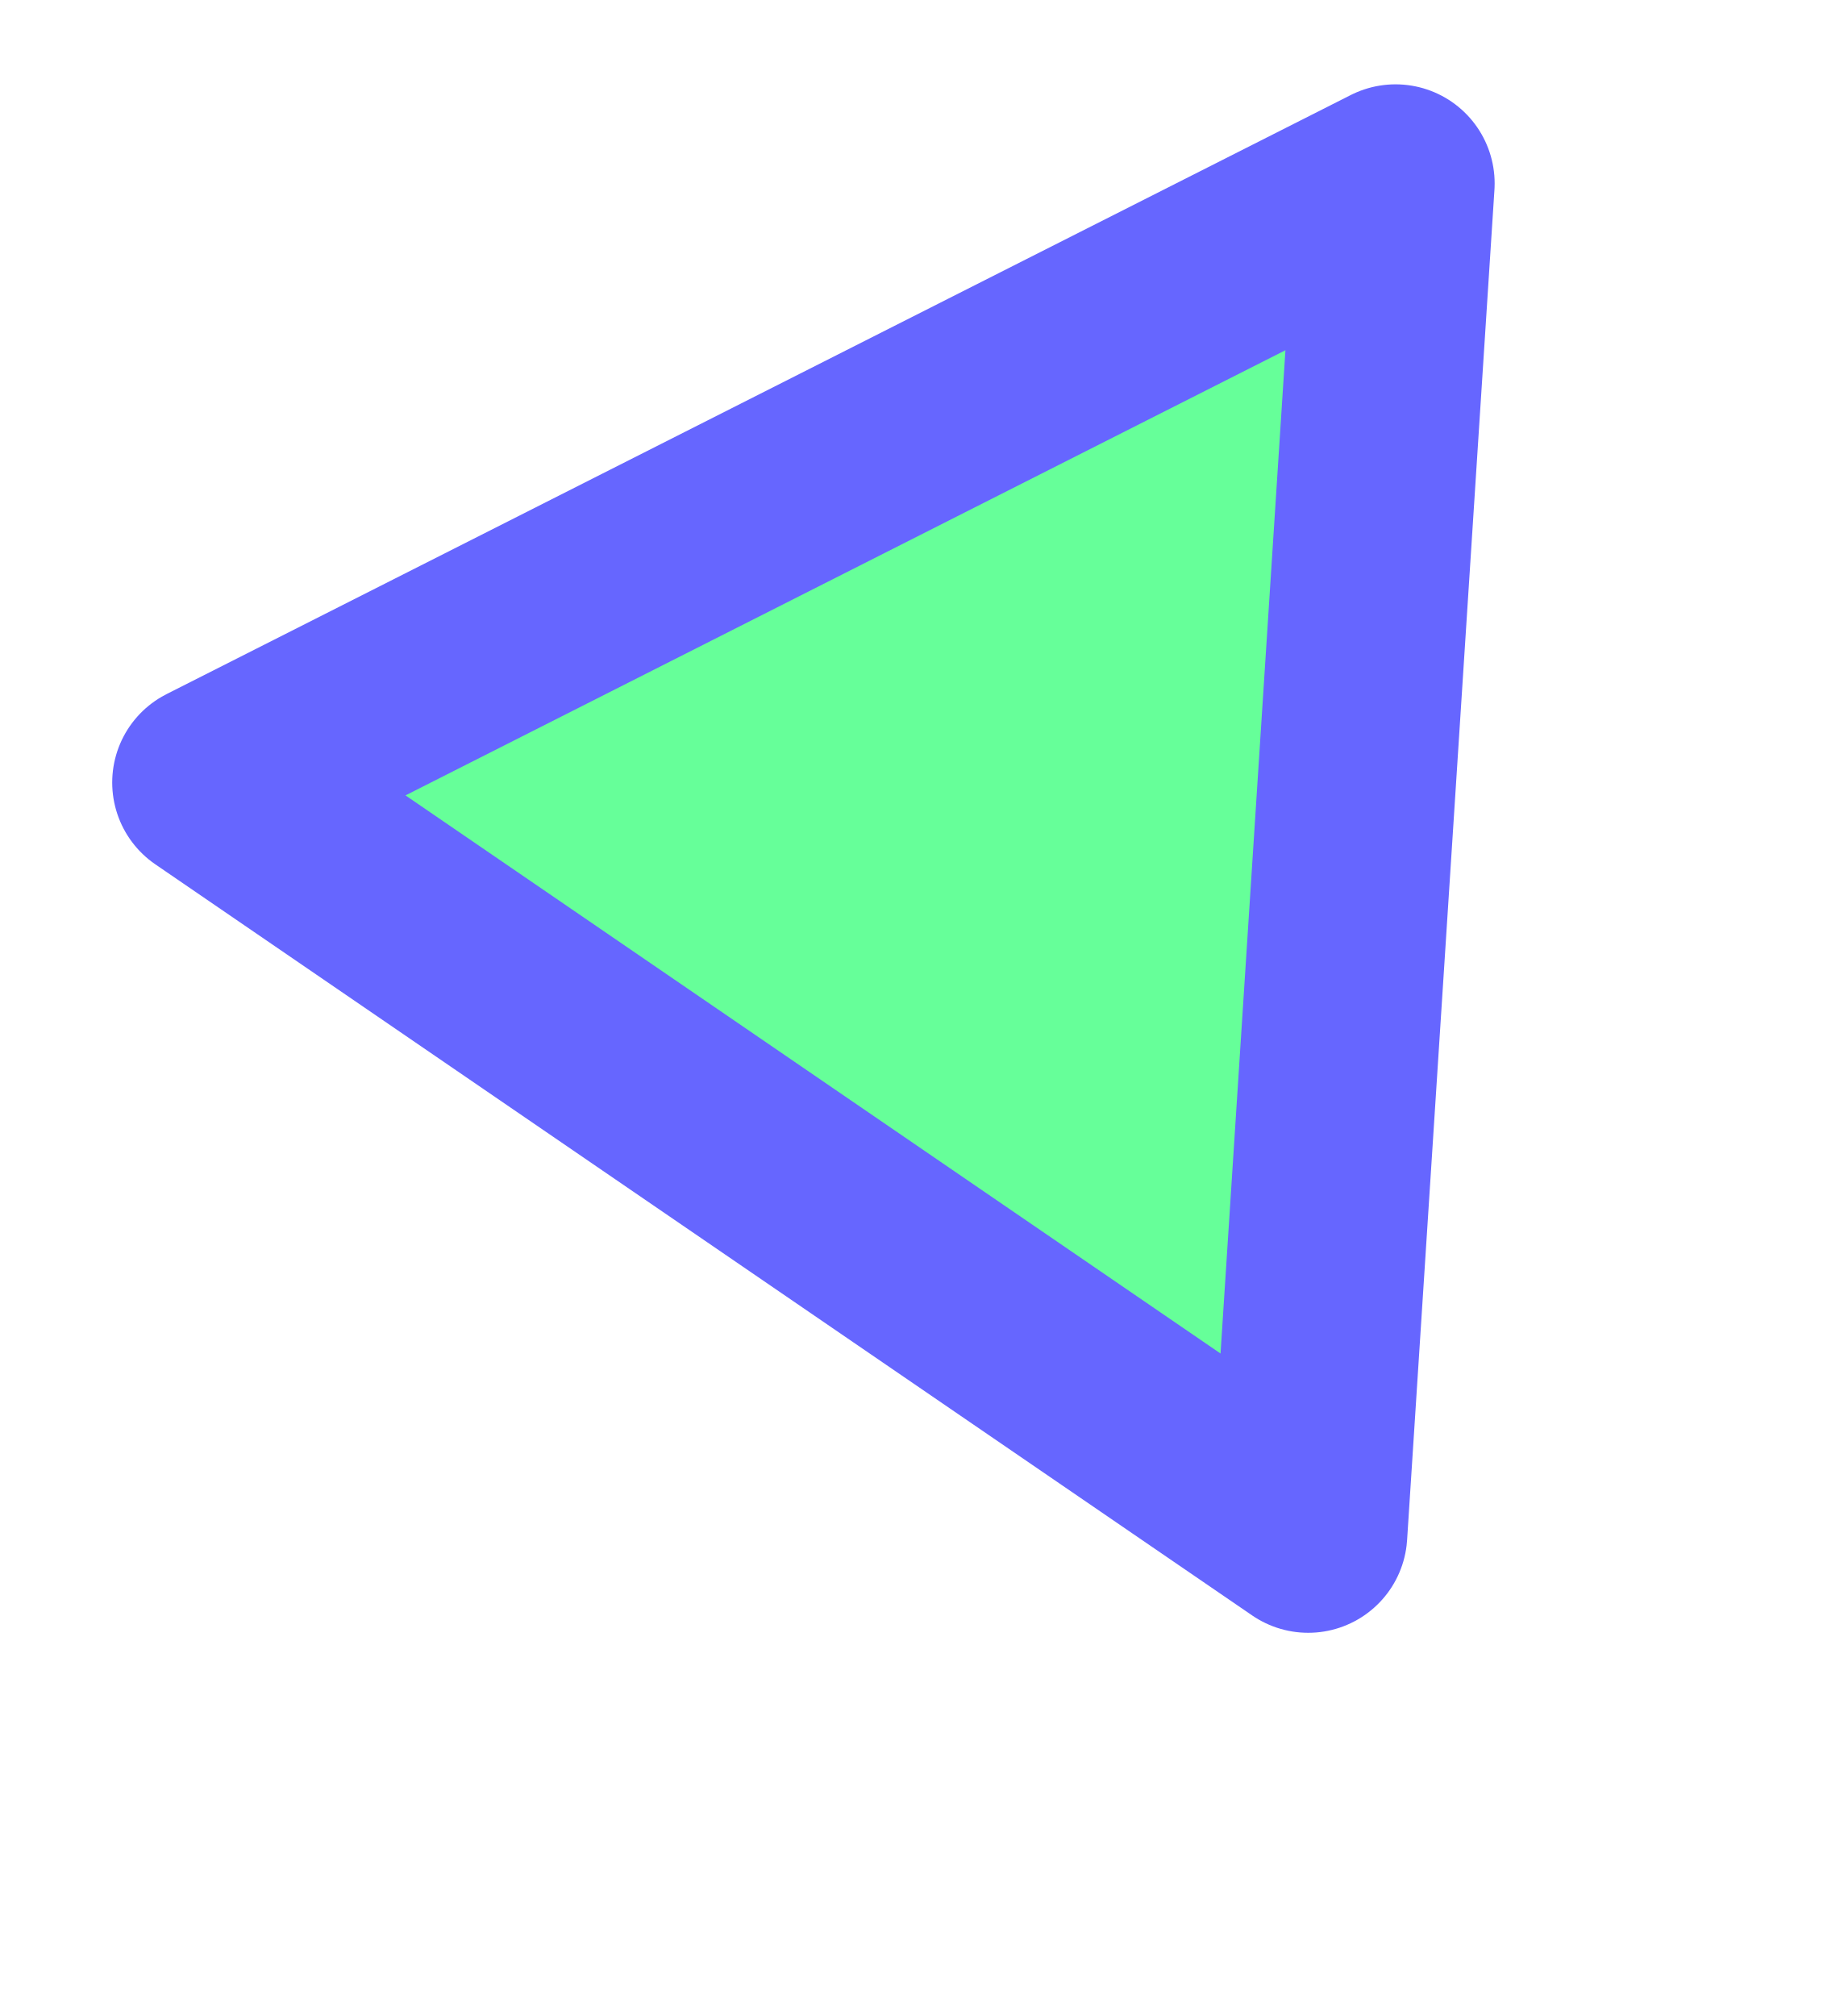
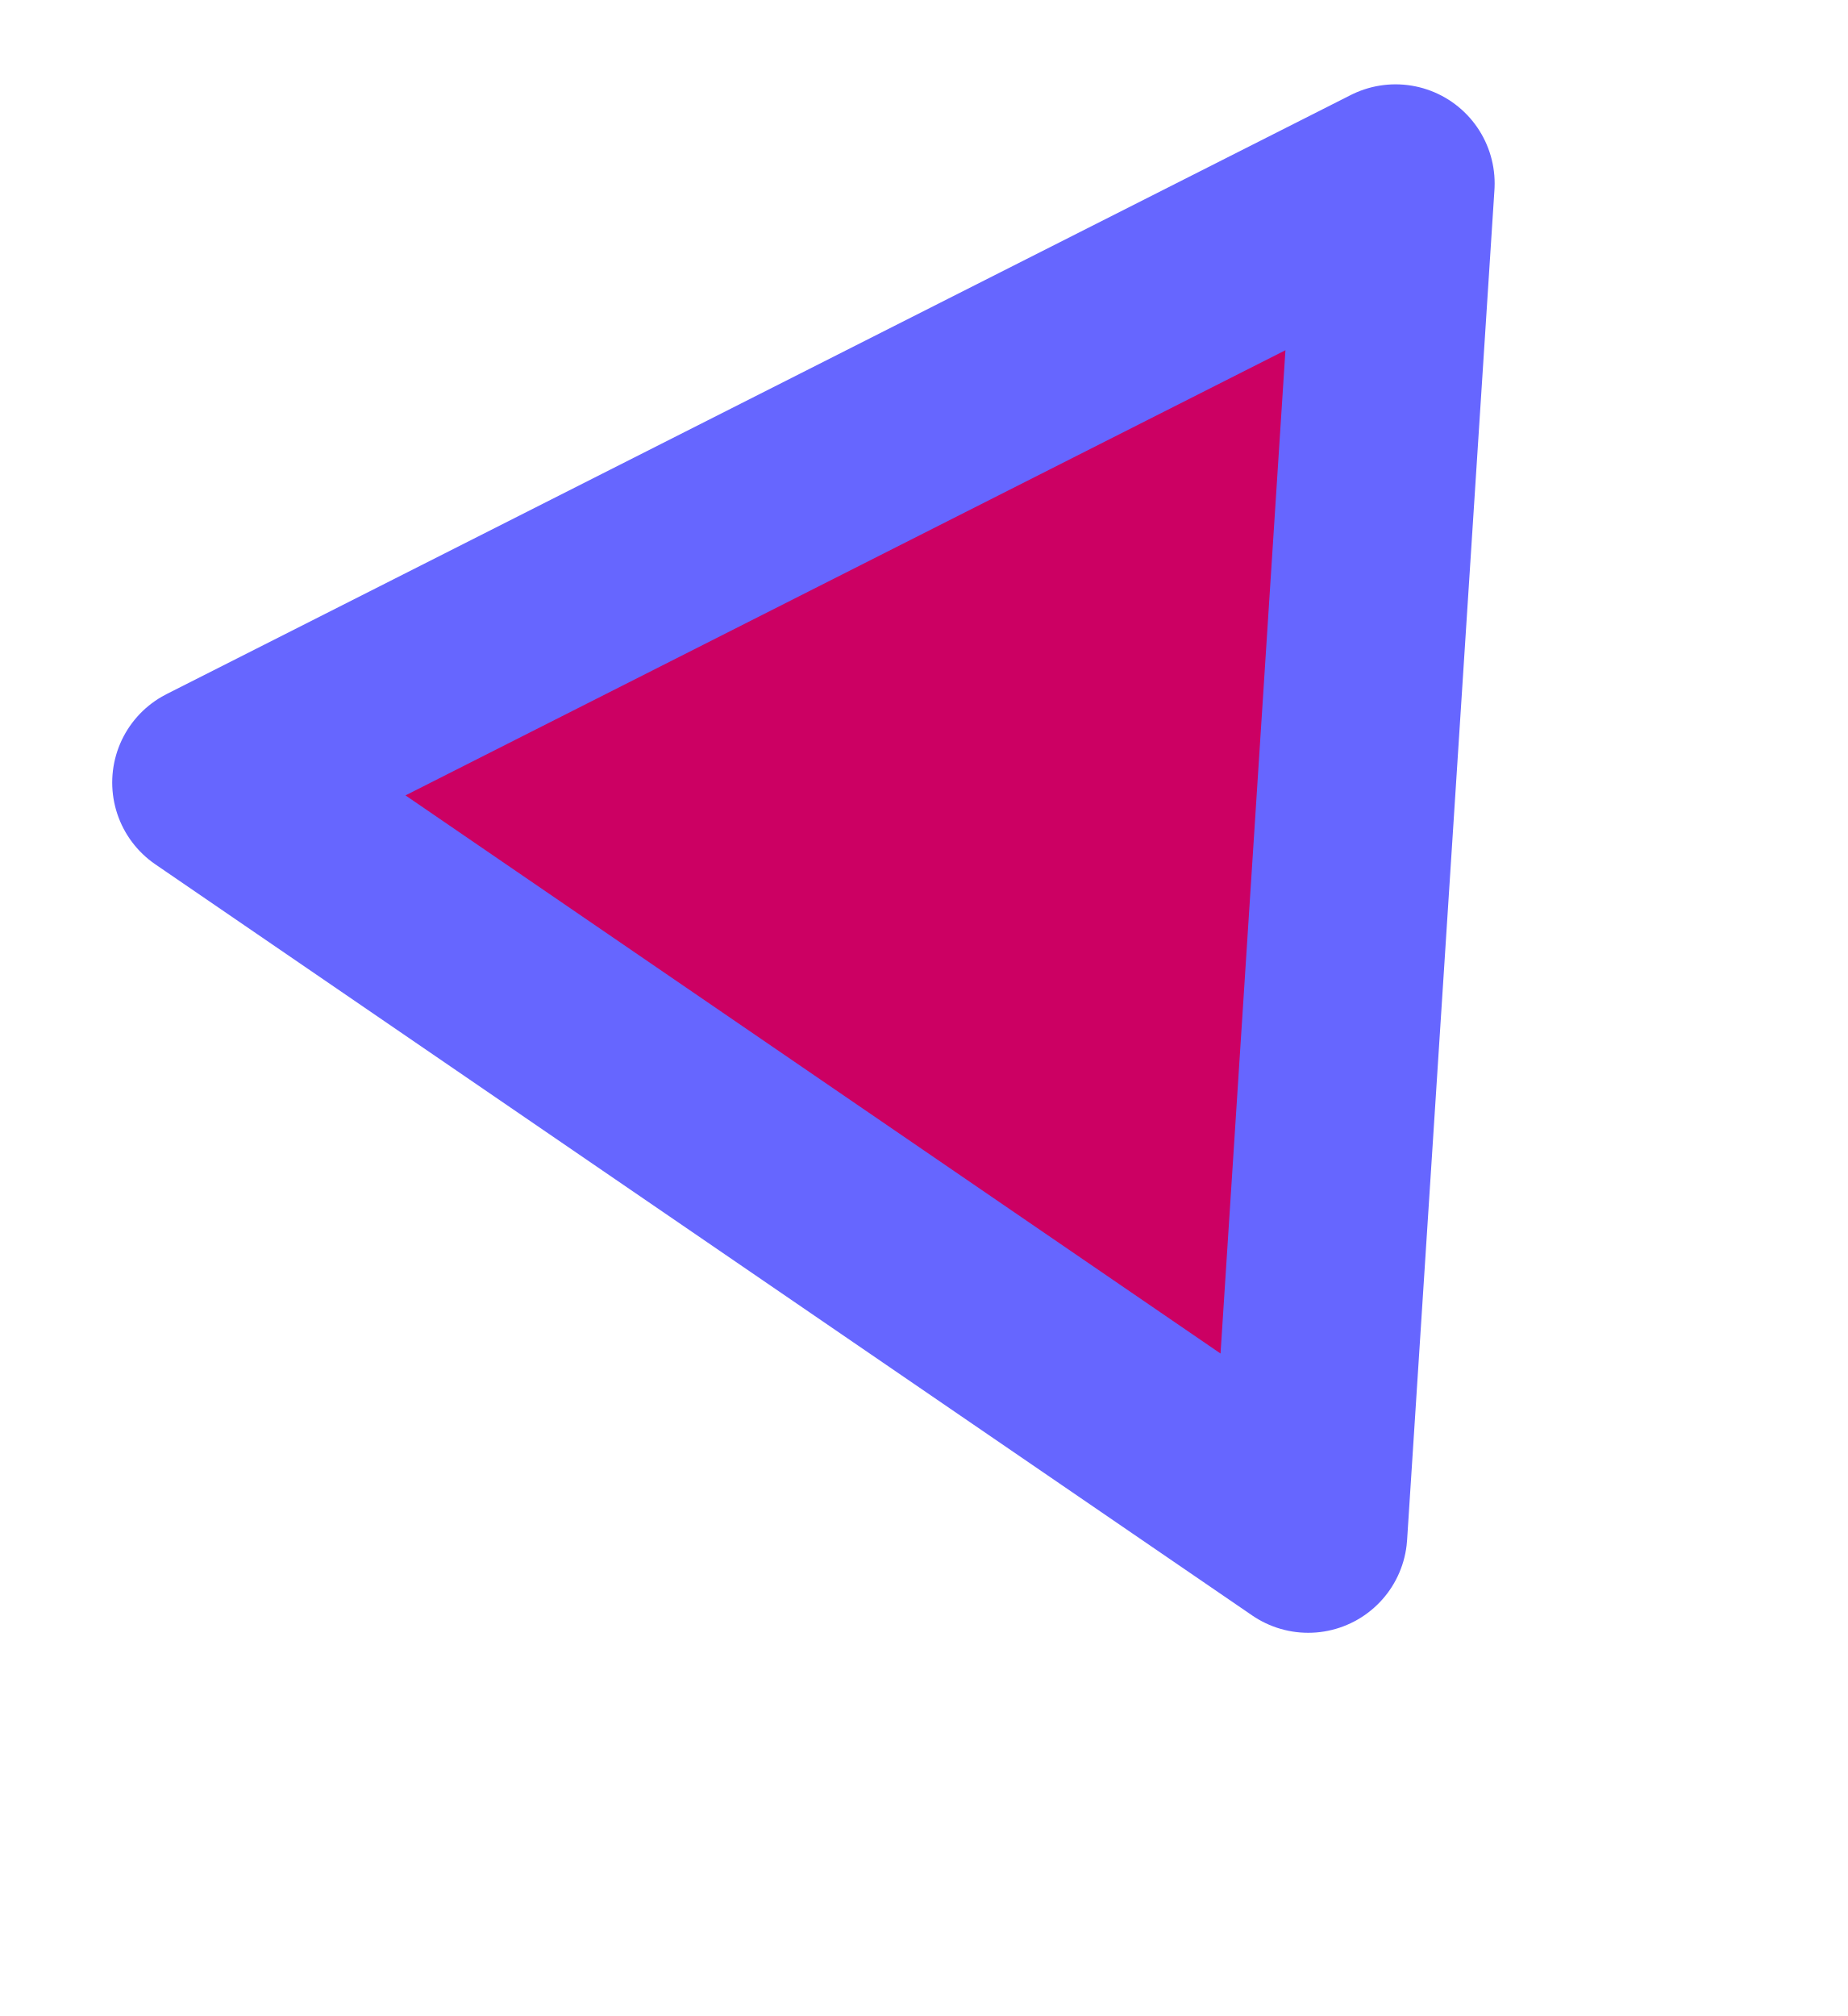
<svg xmlns="http://www.w3.org/2000/svg" width="100%" height="100%" viewBox="0 0 11 12" version="1.1" xml:space="preserve" style="fill-rule:evenodd;clip-rule:evenodd;stroke-linecap:square;stroke-linejoin:round;">
  <g id="triangle">
-     <path id="triangle_0_Layer0_0_FILL" d="M7.788,9.129L8.308,1.092L1.258,4.658L7.788,9.129Z" style="fill:rgb(102,255,153);fill-rule:nonzero;" />
+     <path id="triangle_0_Layer0_0_FILL" d="M7.788,9.129L8.308,1.092L1.258,4.658L7.788,9.129Z" style="fill:rgb(204,0,99);fill-rule:nonzero;" />
    <path id="triangle_0_Layer0_0_1_STROKES" d="M7.788,9.129L1.258,4.658L8.308,1.092L7.788,9.129Z" style="fill:none;stroke:rgb(102,102,255);stroke-width:1.18px;" />
  </g>
</svg>
